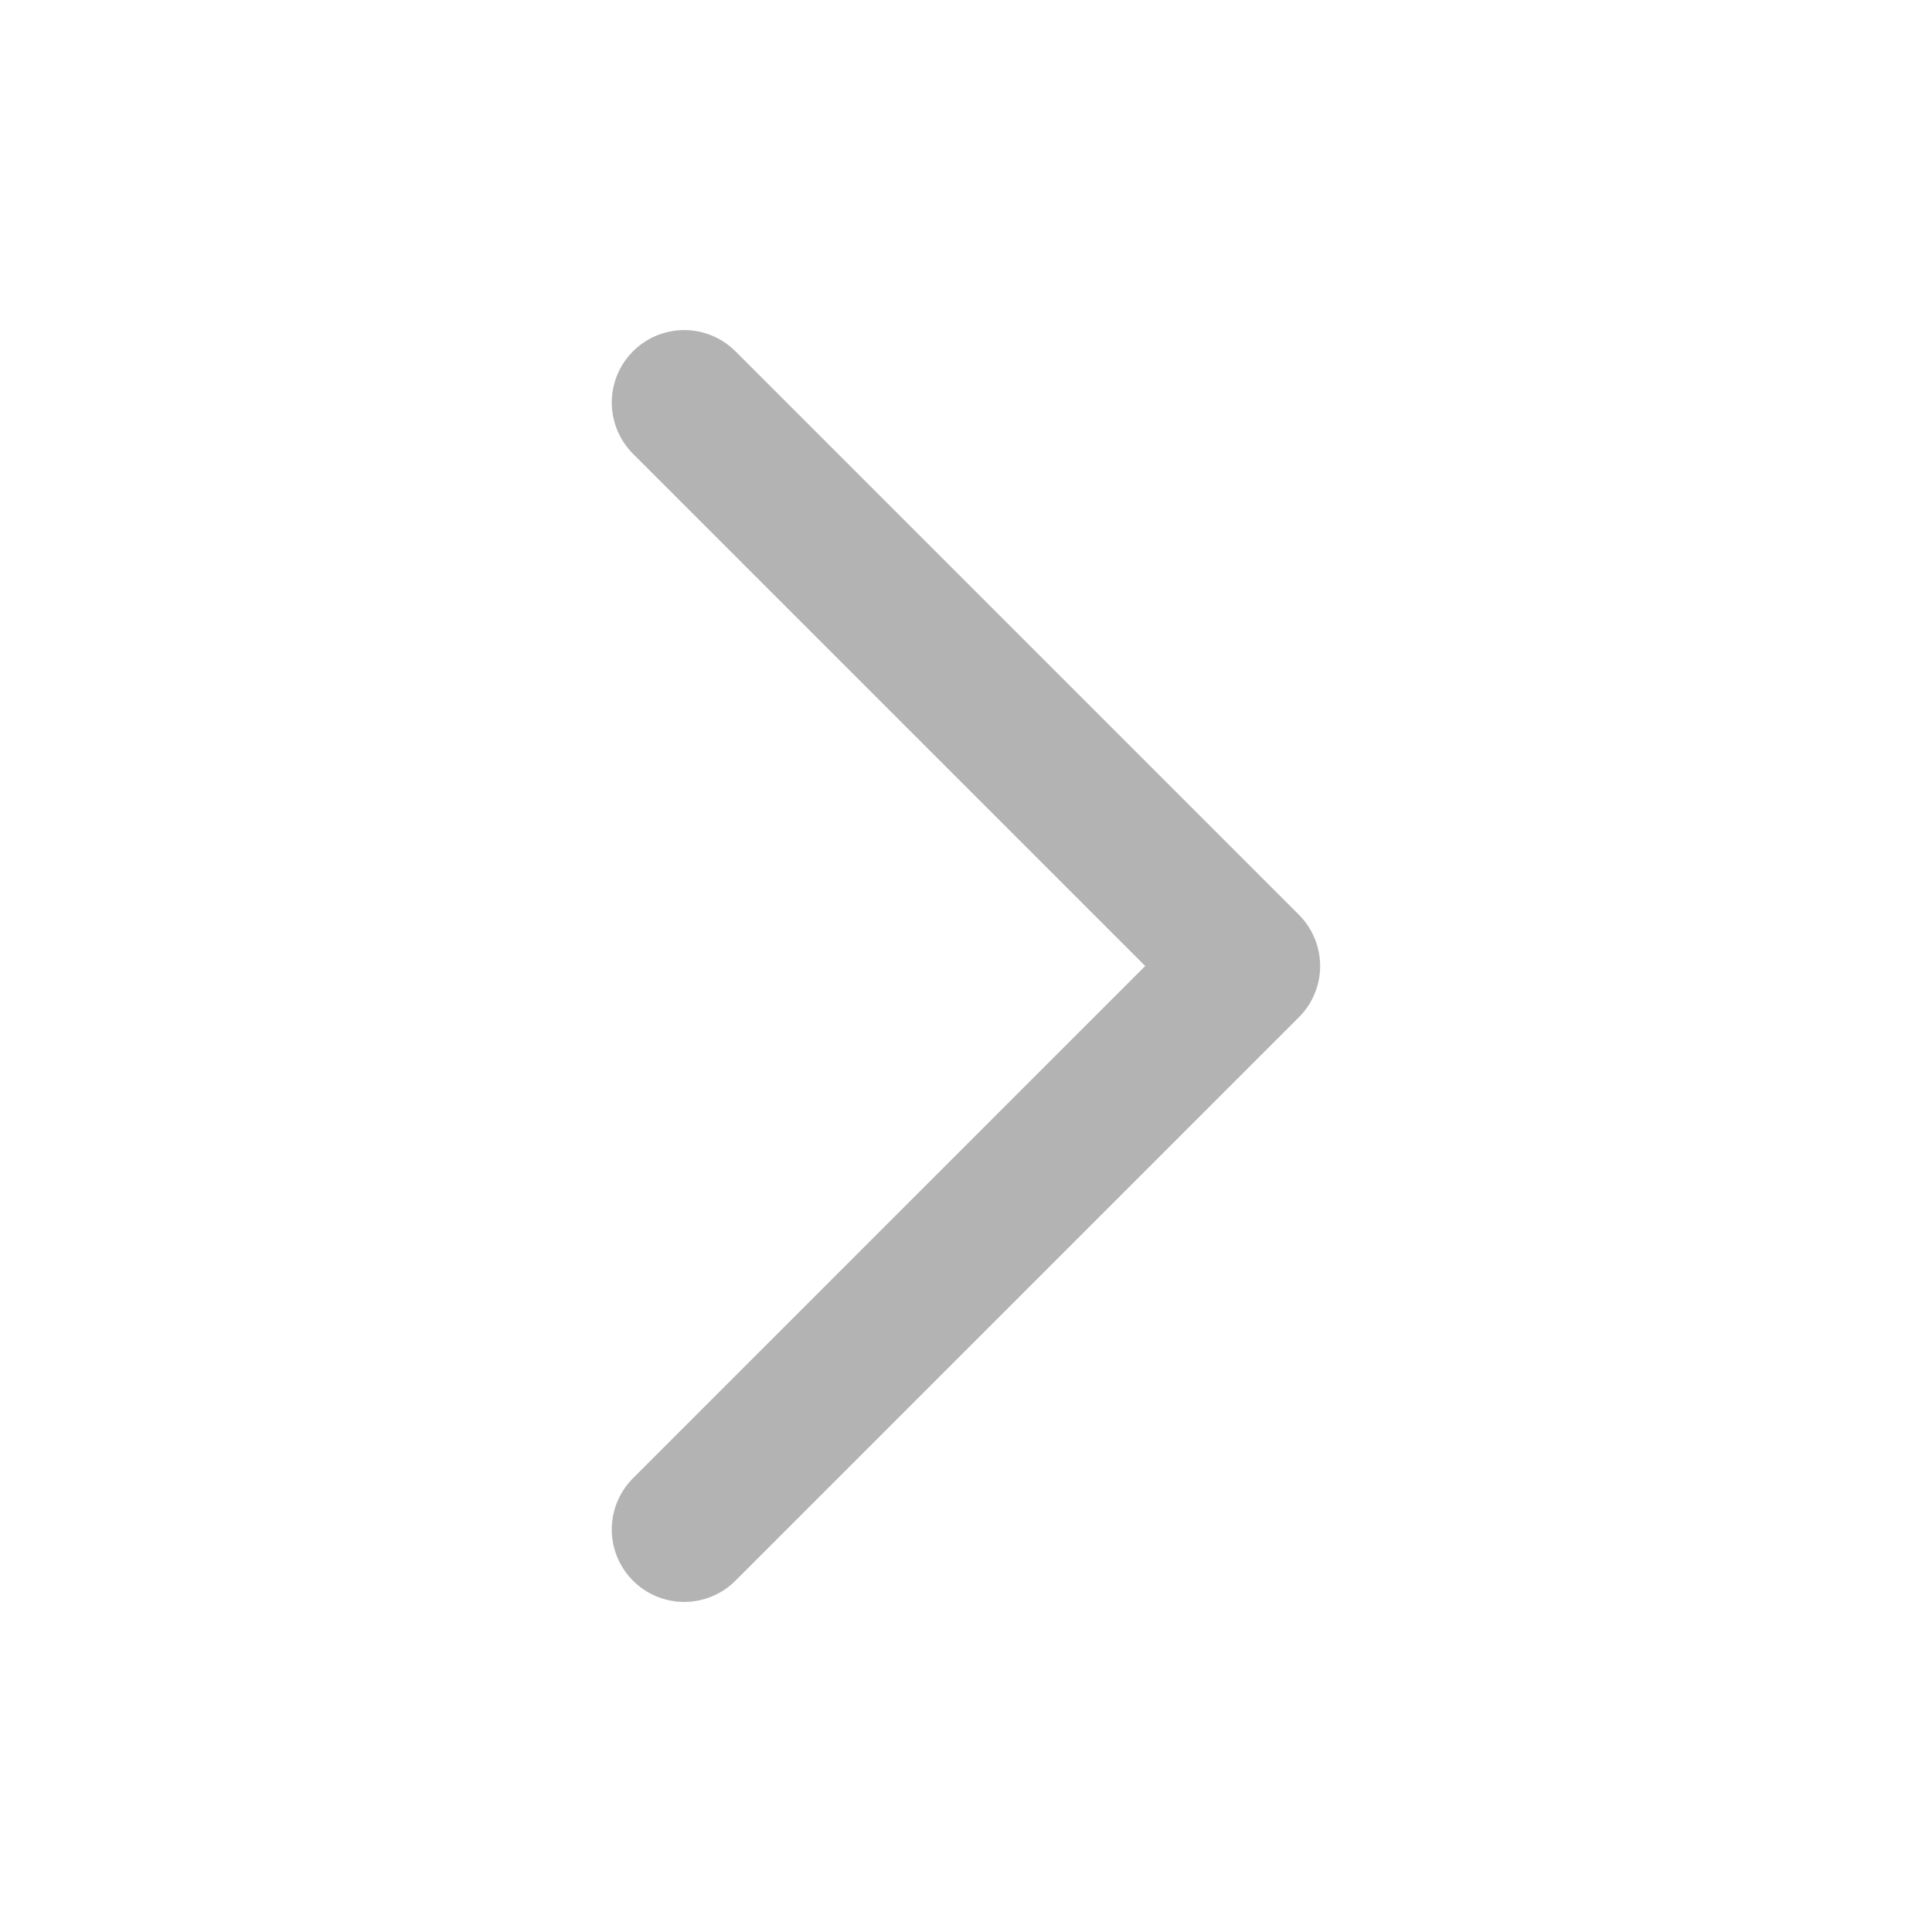
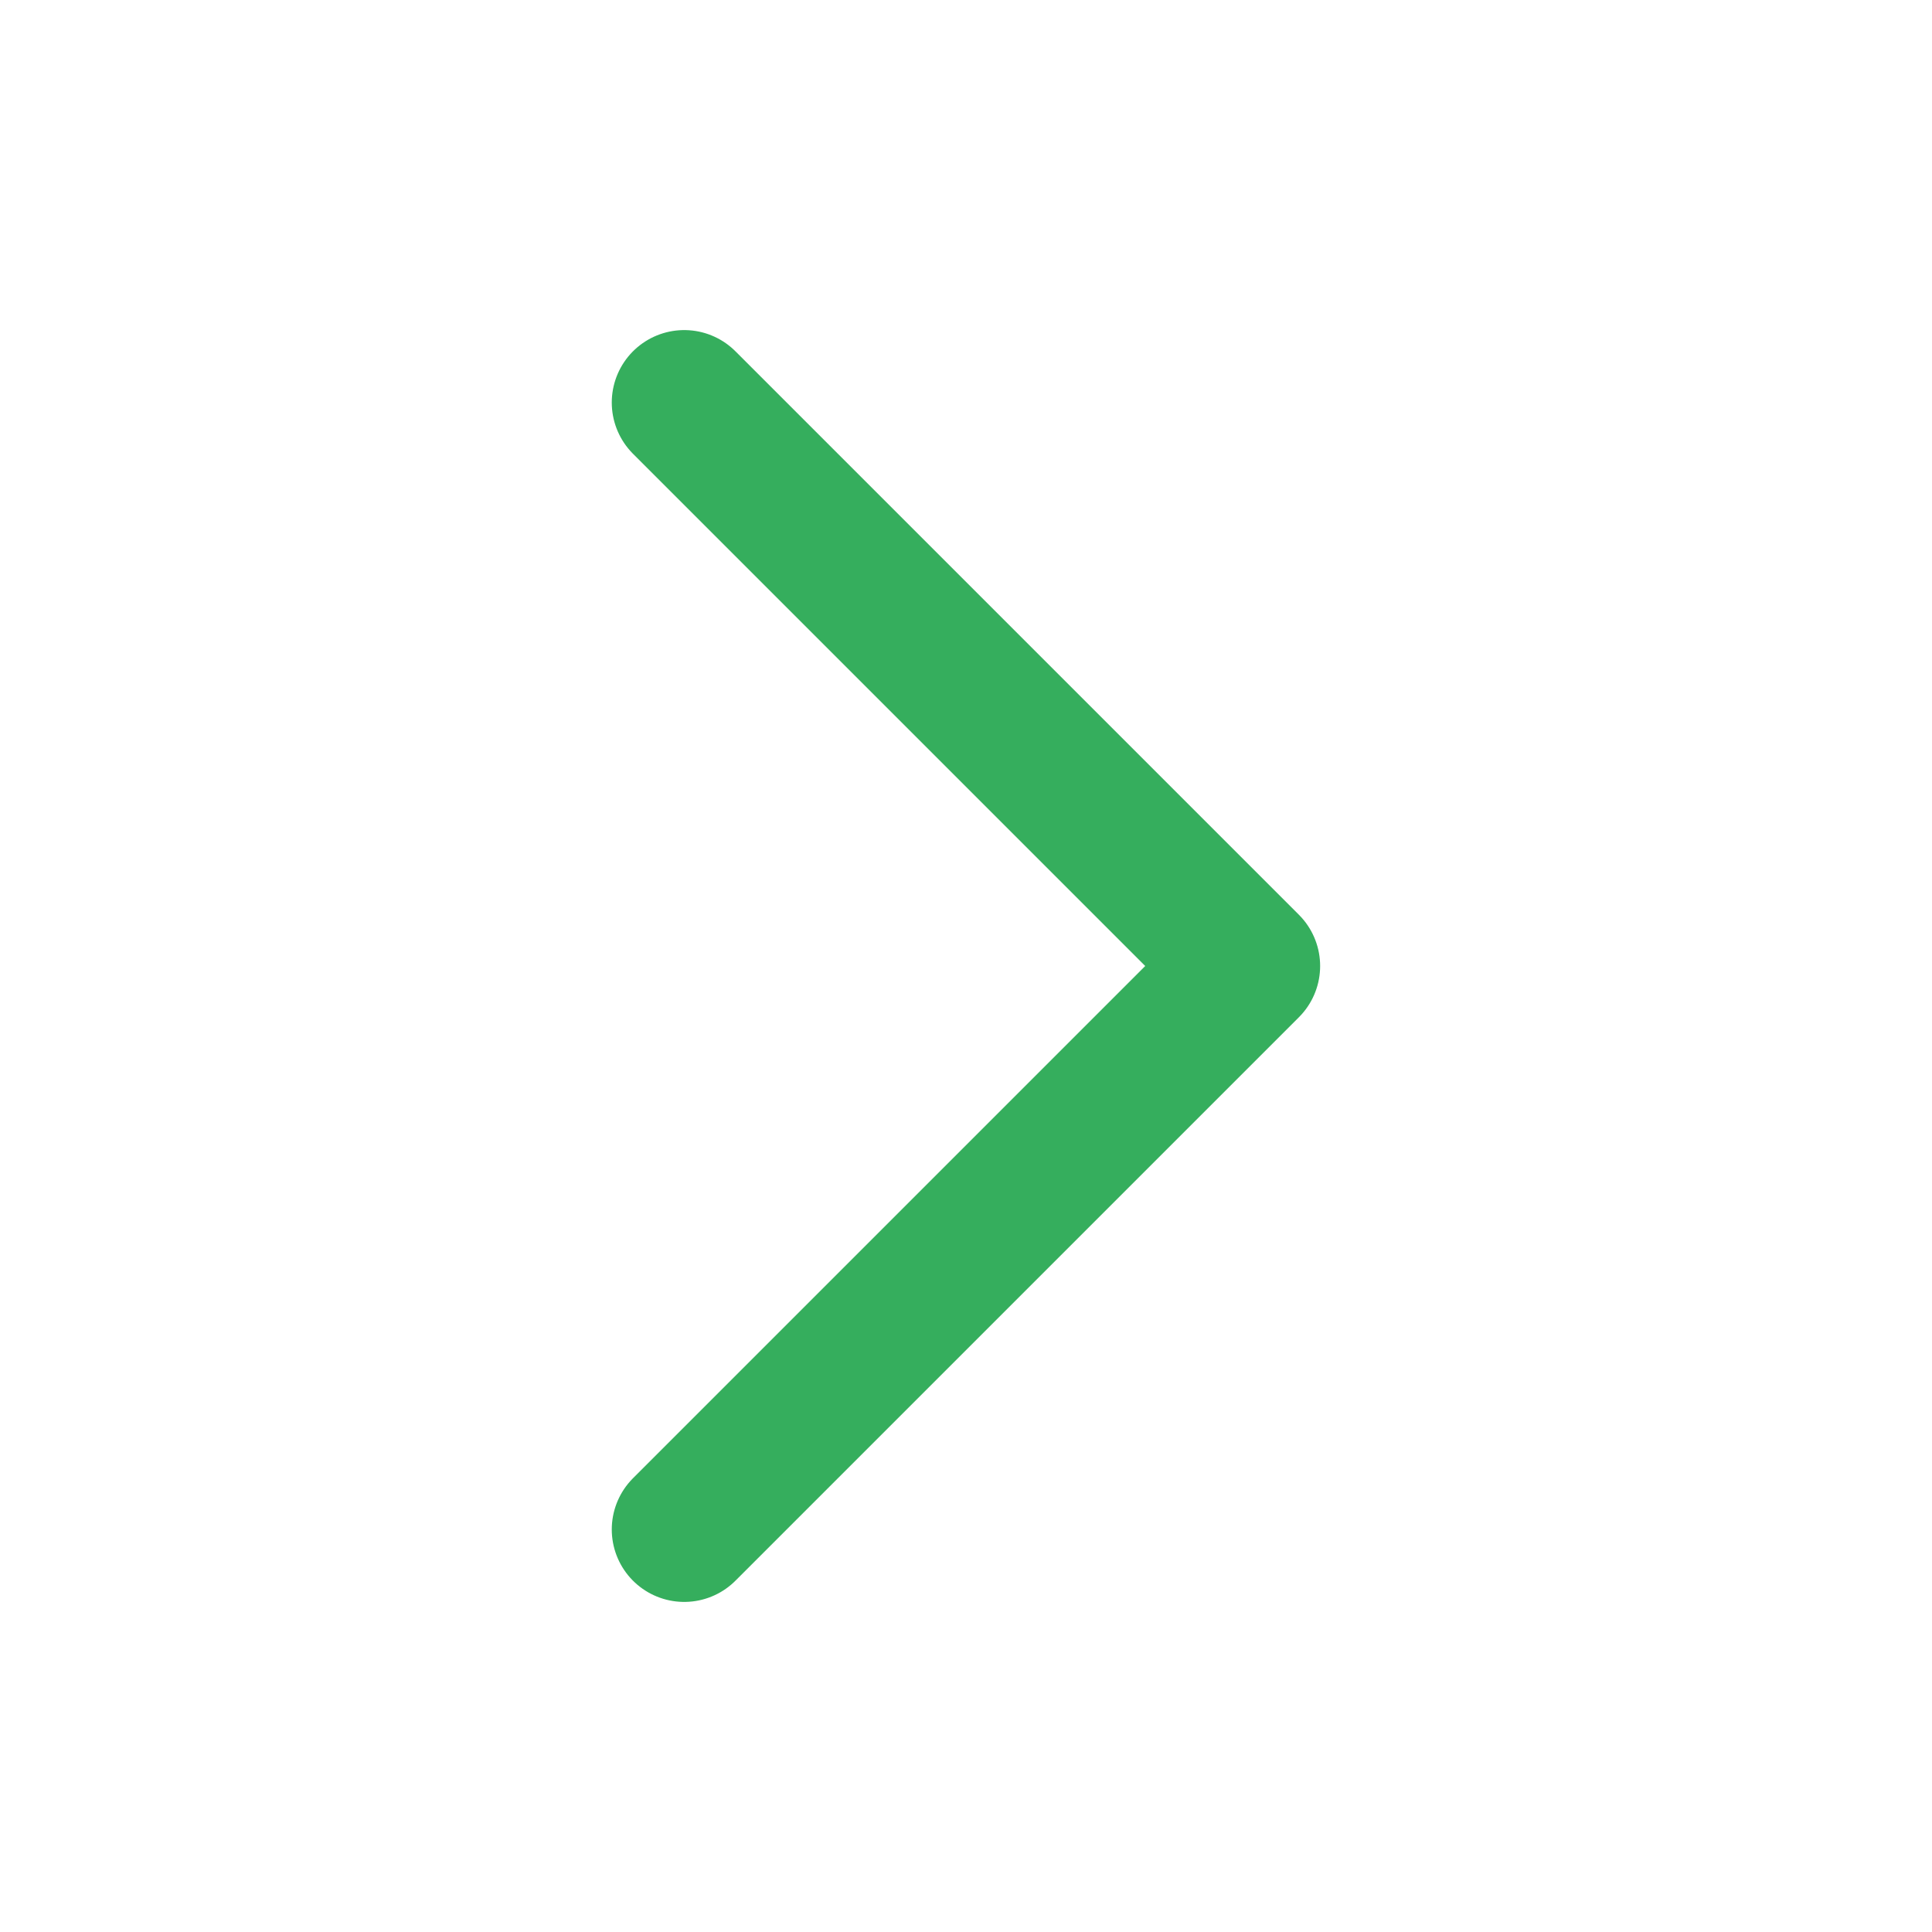
<svg xmlns="http://www.w3.org/2000/svg" width="20" height="20" viewBox="0 0 20 20" fill="none">
-   <path d="M7.083 4.167L12.916 10L7.083 15.833" stroke="#B3B3B3" stroke-width="1.5" stroke-linecap="round" stroke-linejoin="round" />
+   <path d="M7.083 4.167L12.916 10L7.083 15.833" stroke="#35ae5d" stroke-width="1.5" stroke-linecap="round" stroke-linejoin="round" />
</svg>
